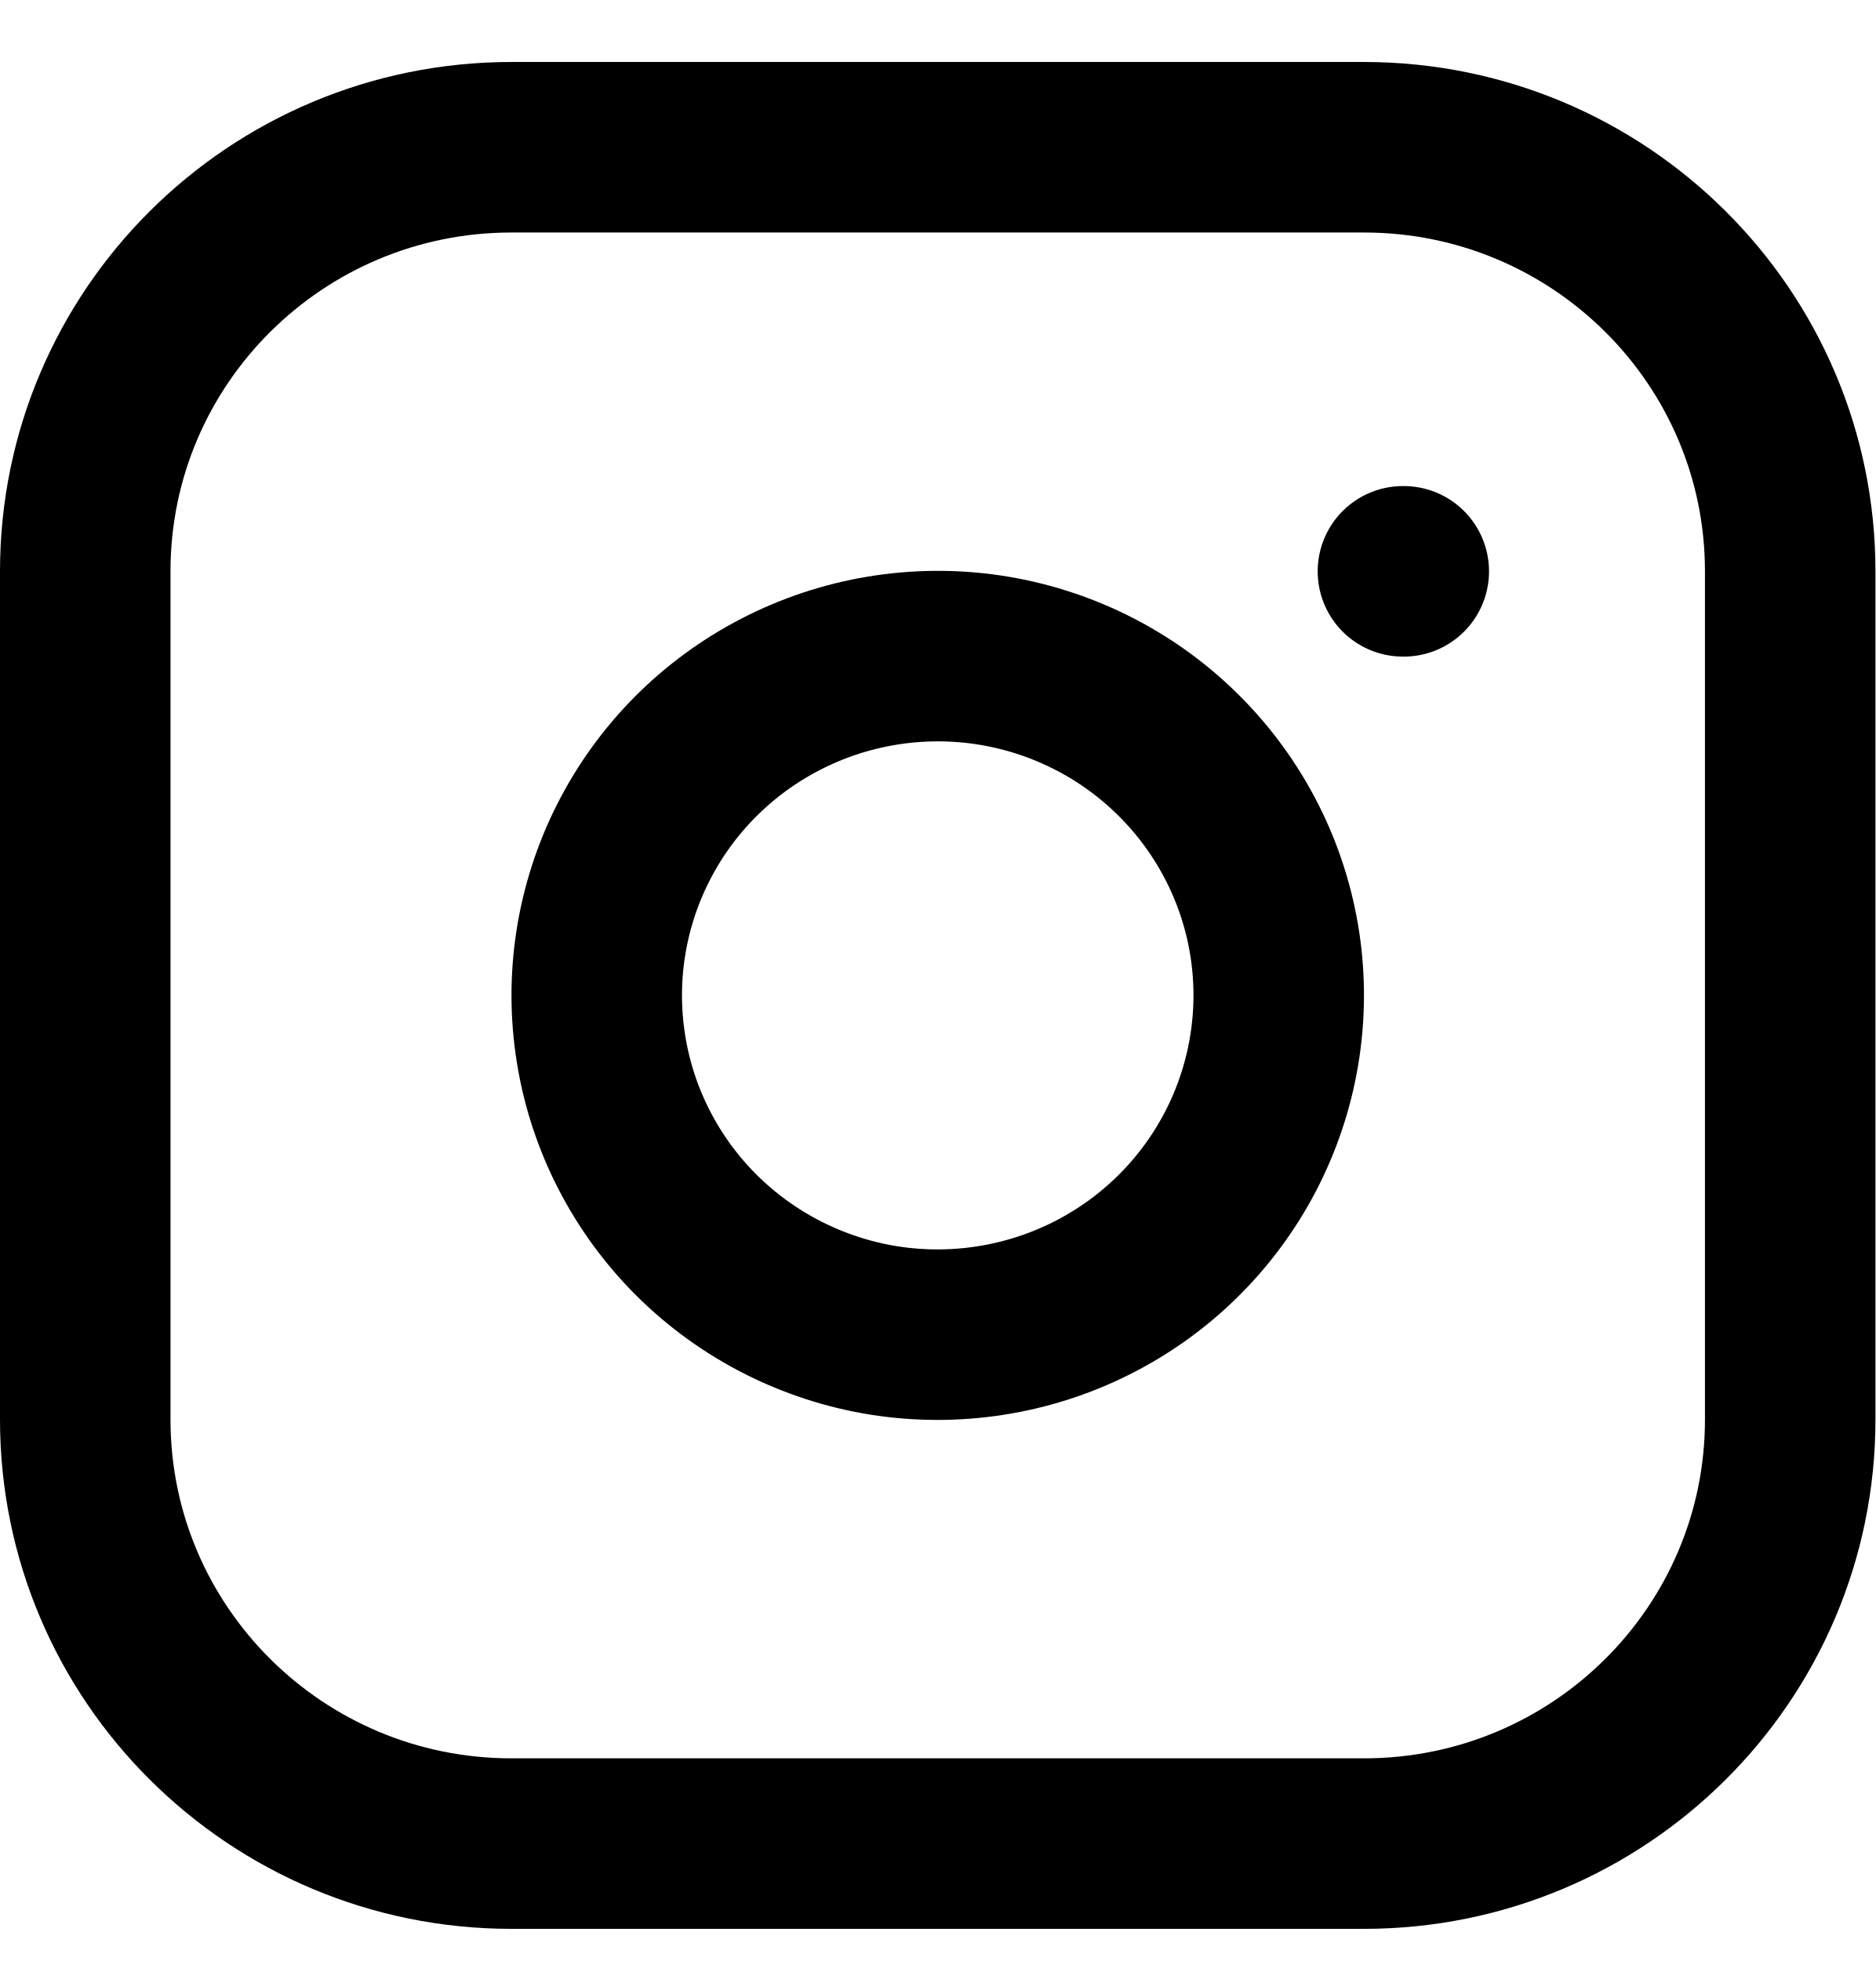
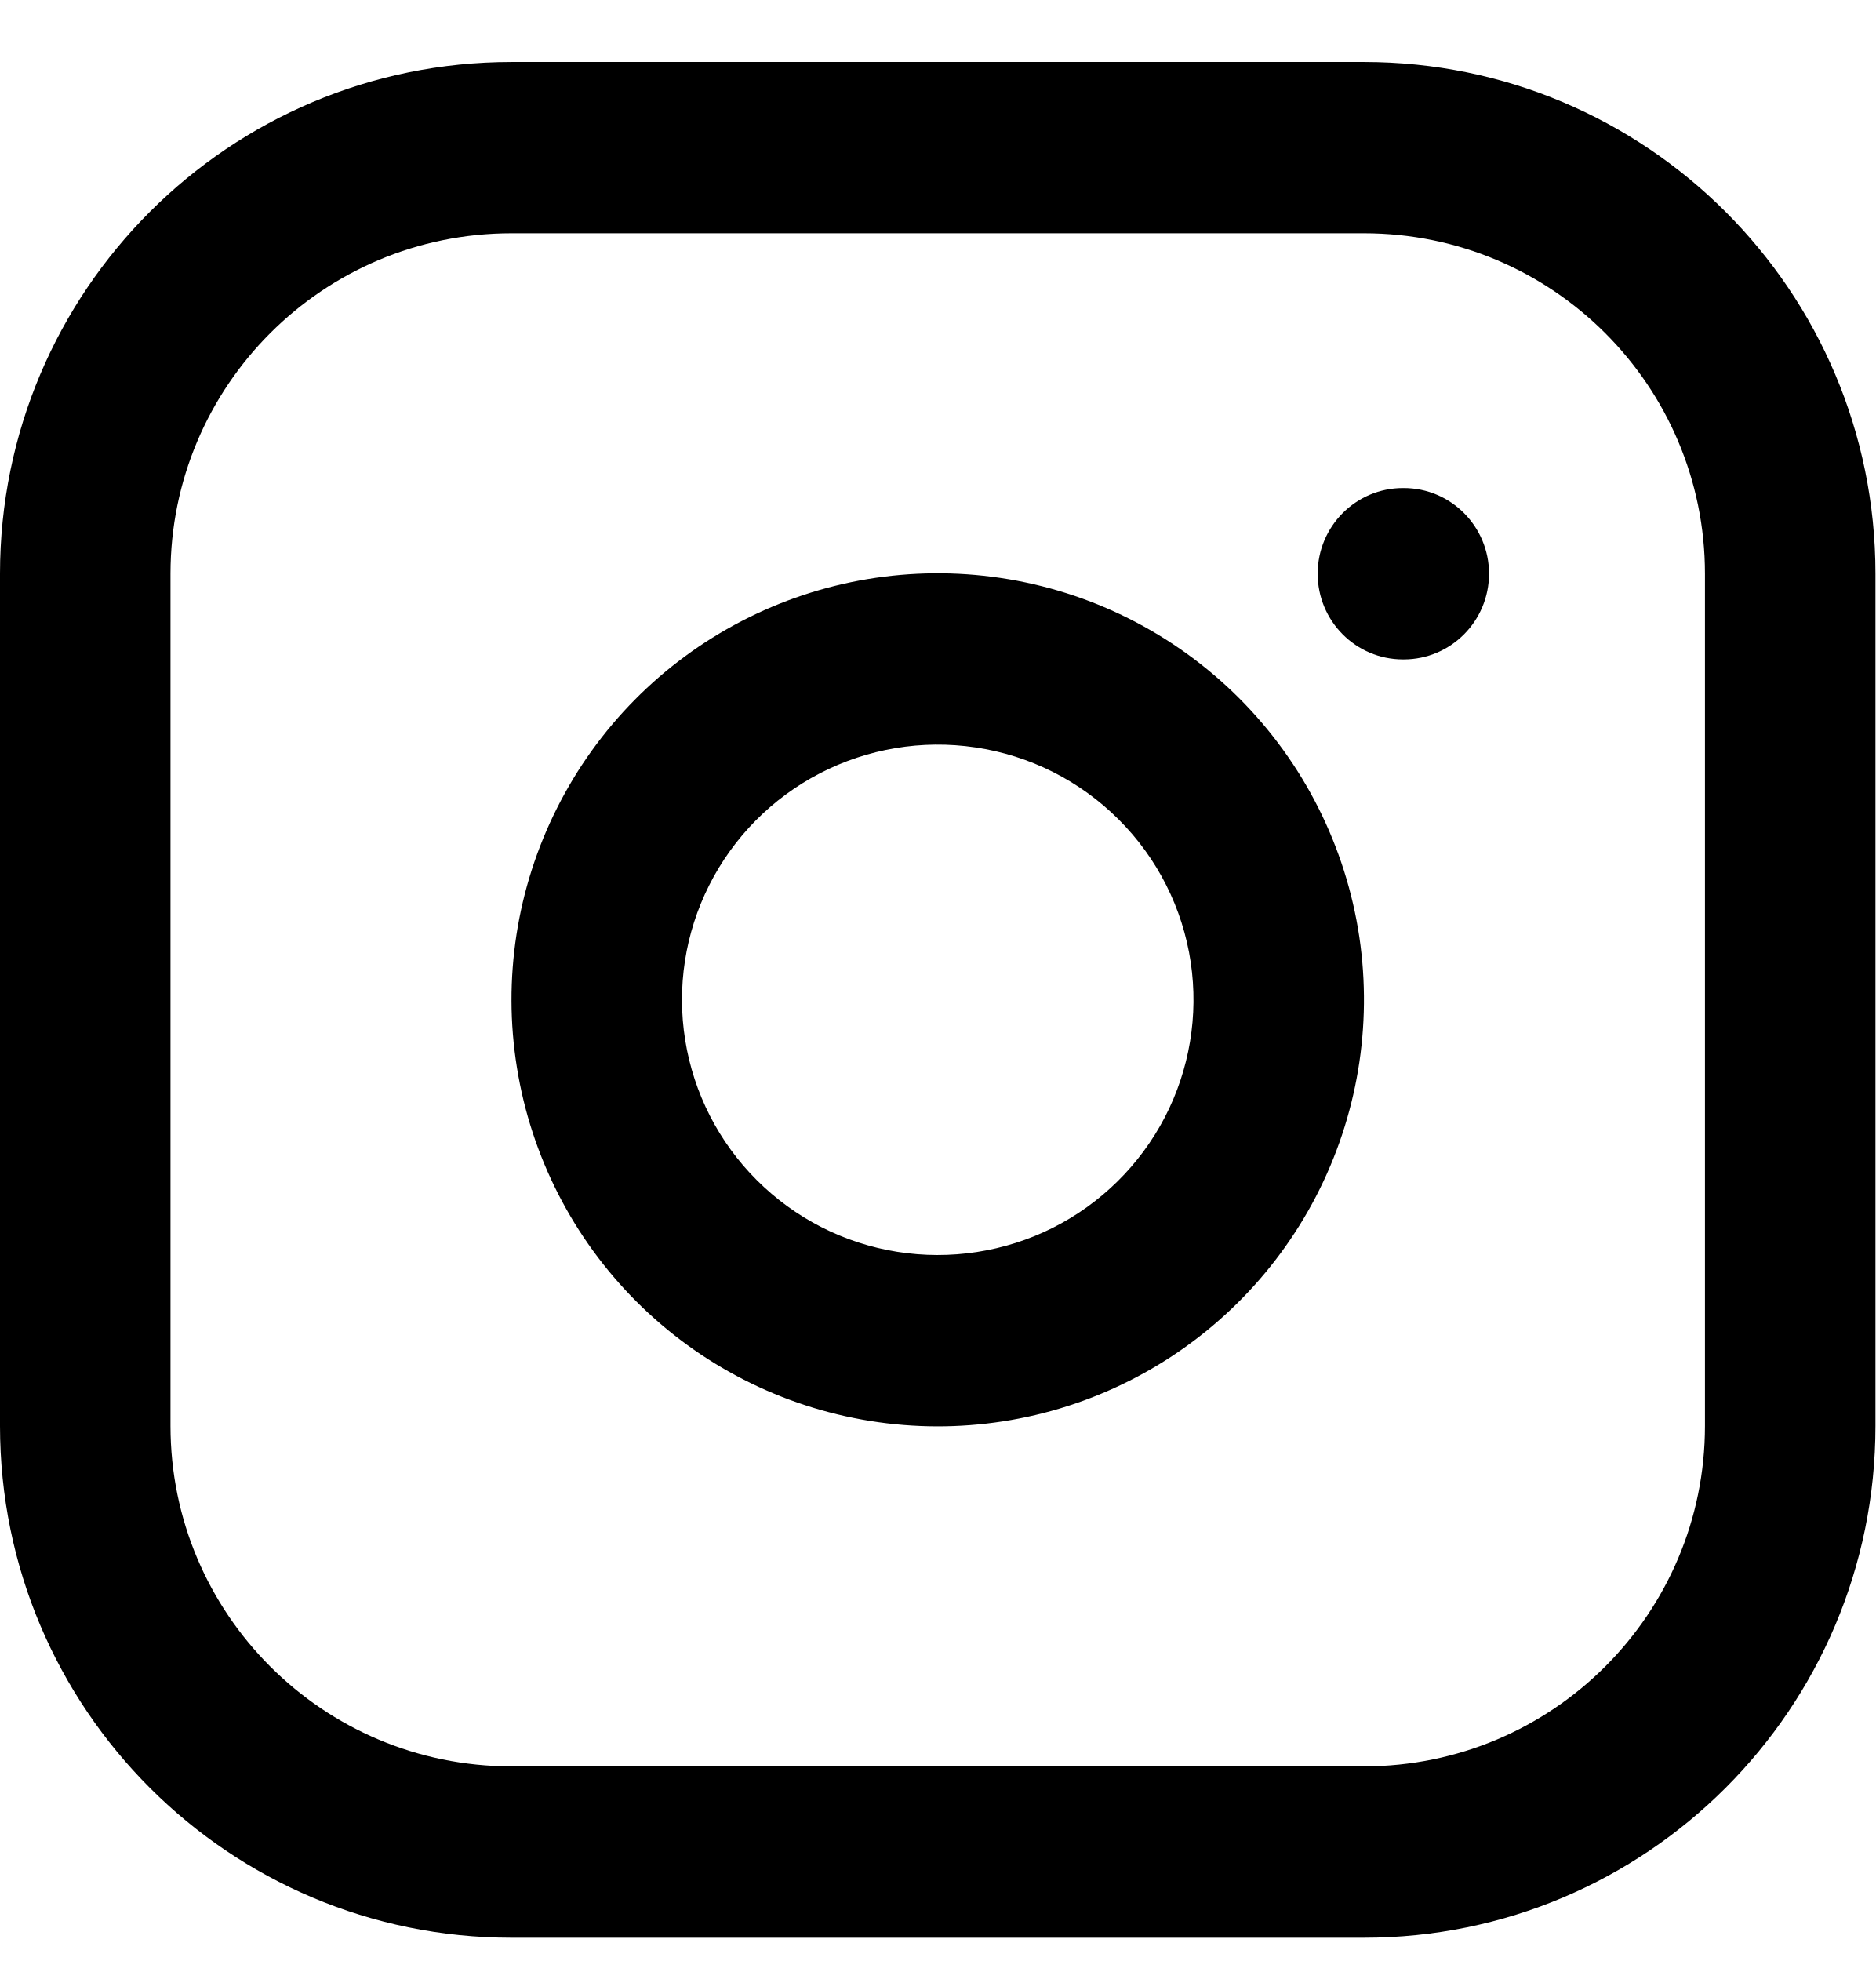
<svg xmlns="http://www.w3.org/2000/svg" width="22" height="23" viewBox="0 0 22 23" fill="none">
-   <path d="M14.957 11.091C15.08 11.919 14.938 12.764 14.55 13.508C14.163 14.25 13.55 14.853 12.798 15.229C12.047 15.605 11.195 15.736 10.364 15.604C9.534 15.47 8.767 15.08 8.172 14.489C7.577 13.897 7.184 13.133 7.051 12.307C6.917 11.48 7.049 10.633 7.427 9.886C7.805 9.138 8.411 8.528 9.158 8.143C9.905 7.757 10.755 7.616 11.587 7.738C12.436 7.864 13.222 8.257 13.828 8.861C14.435 9.465 14.831 10.246 14.957 11.091Z" stroke="currentColor" stroke-width="2" stroke-linecap="round" stroke-linejoin="round" />
-   <path d="M16.457 6.701H16.467" stroke="currentColor" stroke-width="2" stroke-linecap="round" stroke-linejoin="round" />
-   <path d="M16 1.727H6C3.239 1.727 1 3.954 1 6.701V16.649C1 19.396 3.239 21.623 6 21.623H16C18.761 21.623 21 19.396 21 16.649V6.701C21 3.954 18.761 1.727 16 1.727Z" stroke="currentColor" stroke-width="2" stroke-linecap="round" stroke-linejoin="round" />
+   <path fill-rule="evenodd" clip-rule="evenodd" d="M11.441 8.766C10.816 8.673 10.177 8.78 9.616 9.071C9.056 9.361 8.602 9.821 8.319 10.383C8.036 10.945 7.938 11.581 8.038 12.201C8.138 12.822 8.431 13.396 8.877 13.841C9.323 14.287 9.898 14.582 10.523 14.682C11.147 14.782 11.787 14.683 12.351 14.4C12.915 14.116 13.374 13.662 13.664 13.104C13.954 12.545 14.06 11.91 13.968 11.288C13.874 10.654 13.578 10.066 13.123 9.612C12.668 9.157 12.079 8.86 11.441 8.766ZM8.699 7.285C9.632 6.801 10.694 6.624 11.733 6.778C12.793 6.935 13.775 7.429 14.534 8.187C15.293 8.946 15.788 9.929 15.946 10.992C16.1 12.034 15.922 13.098 15.437 14.033C14.952 14.967 14.185 15.724 13.246 16.196C12.307 16.669 11.244 16.833 10.207 16.666C9.169 16.499 8.21 16.01 7.466 15.266C6.722 14.522 6.231 13.562 6.064 12.522C5.896 11.482 6.061 10.416 6.535 9.476C7.008 8.535 7.766 7.769 8.699 7.285Z" fill="currentColor" />
+   <path fill-rule="evenodd" clip-rule="evenodd" d="M15.457 6.729C15.457 6.174 15.905 5.724 16.457 5.724H16.467C17.019 5.724 17.467 6.174 17.467 6.729C17.467 7.284 17.019 7.734 16.467 7.734H16.457C15.905 7.734 15.457 7.284 15.457 6.729Z" fill="currentColor" />
+   <path fill-rule="evenodd" clip-rule="evenodd" d="M6 2.736C3.786 2.736 2 4.529 2 6.729V16.724C2 18.925 3.786 20.717 6 20.717H16C18.214 20.717 20 18.925 20 16.724V6.729C20 4.529 18.214 2.736 16 2.736H6ZM0 6.729C0 3.409 2.691 0.727 6 0.727H16C19.309 0.727 22 3.409 22 6.729V16.724C22 20.044 19.309 22.727 16 22.727H6C2.691 22.727 0 20.044 0 16.724V6.729Z" fill="currentColor" />
</svg>
